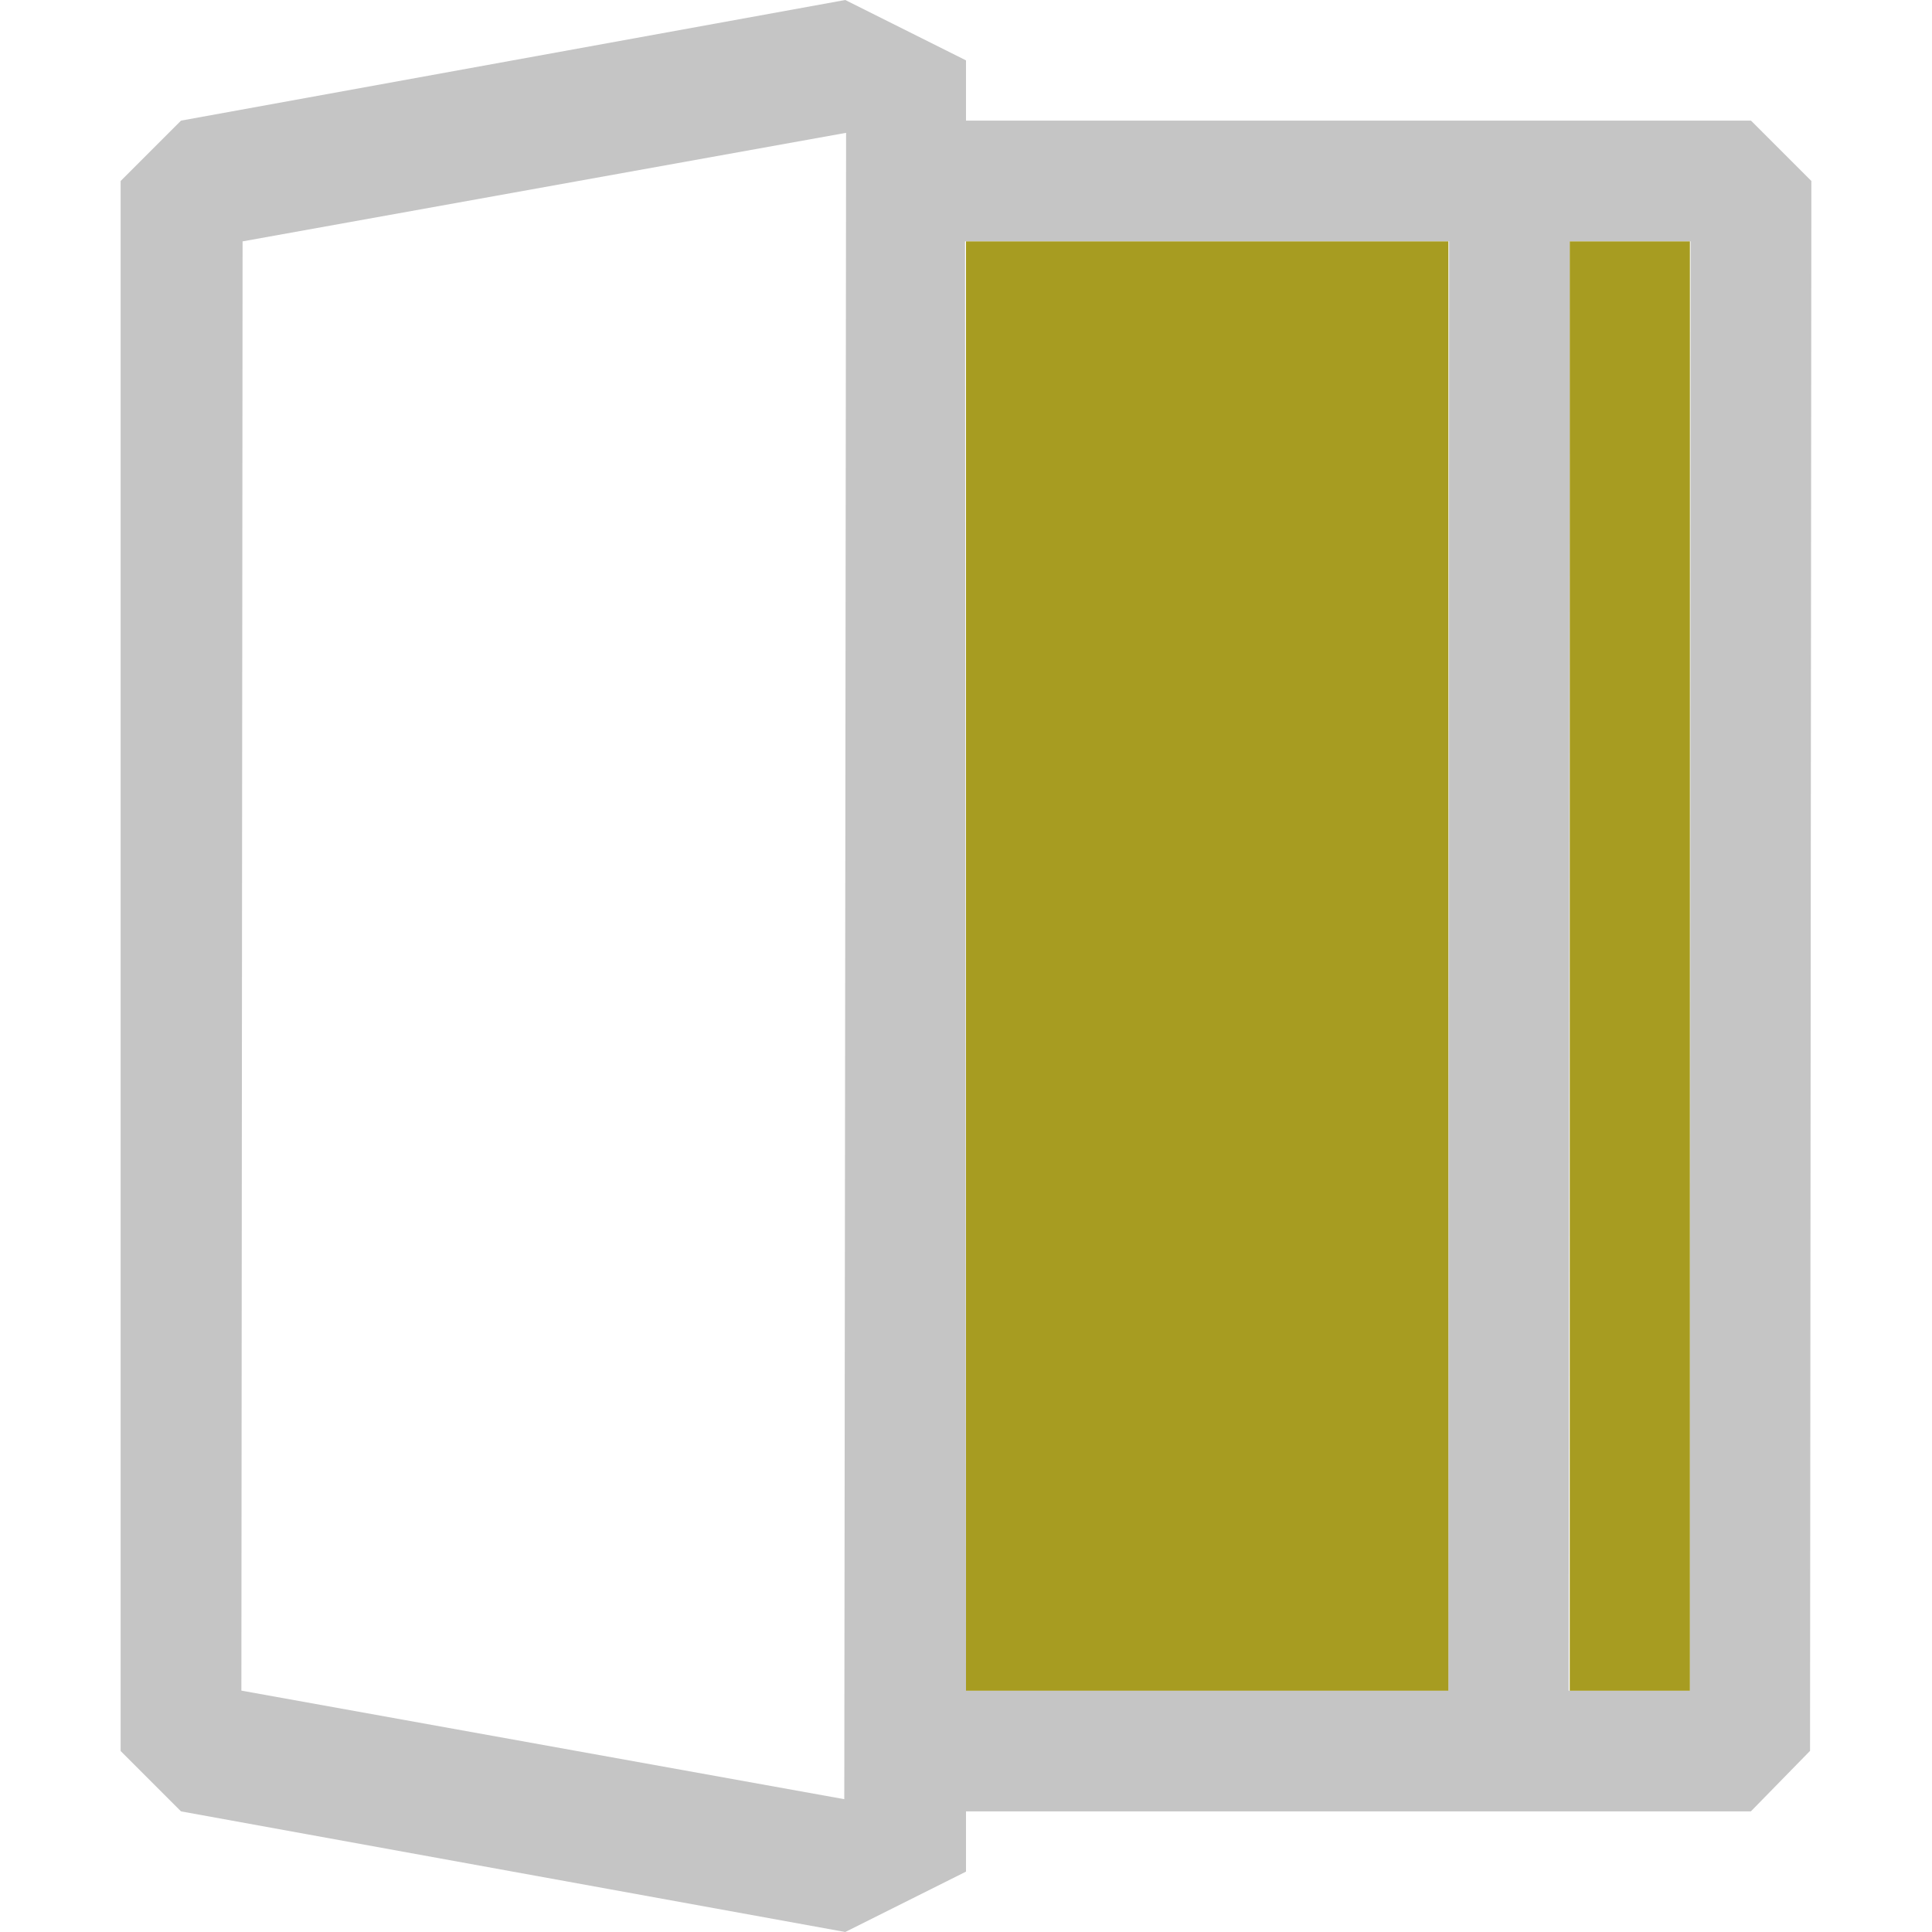
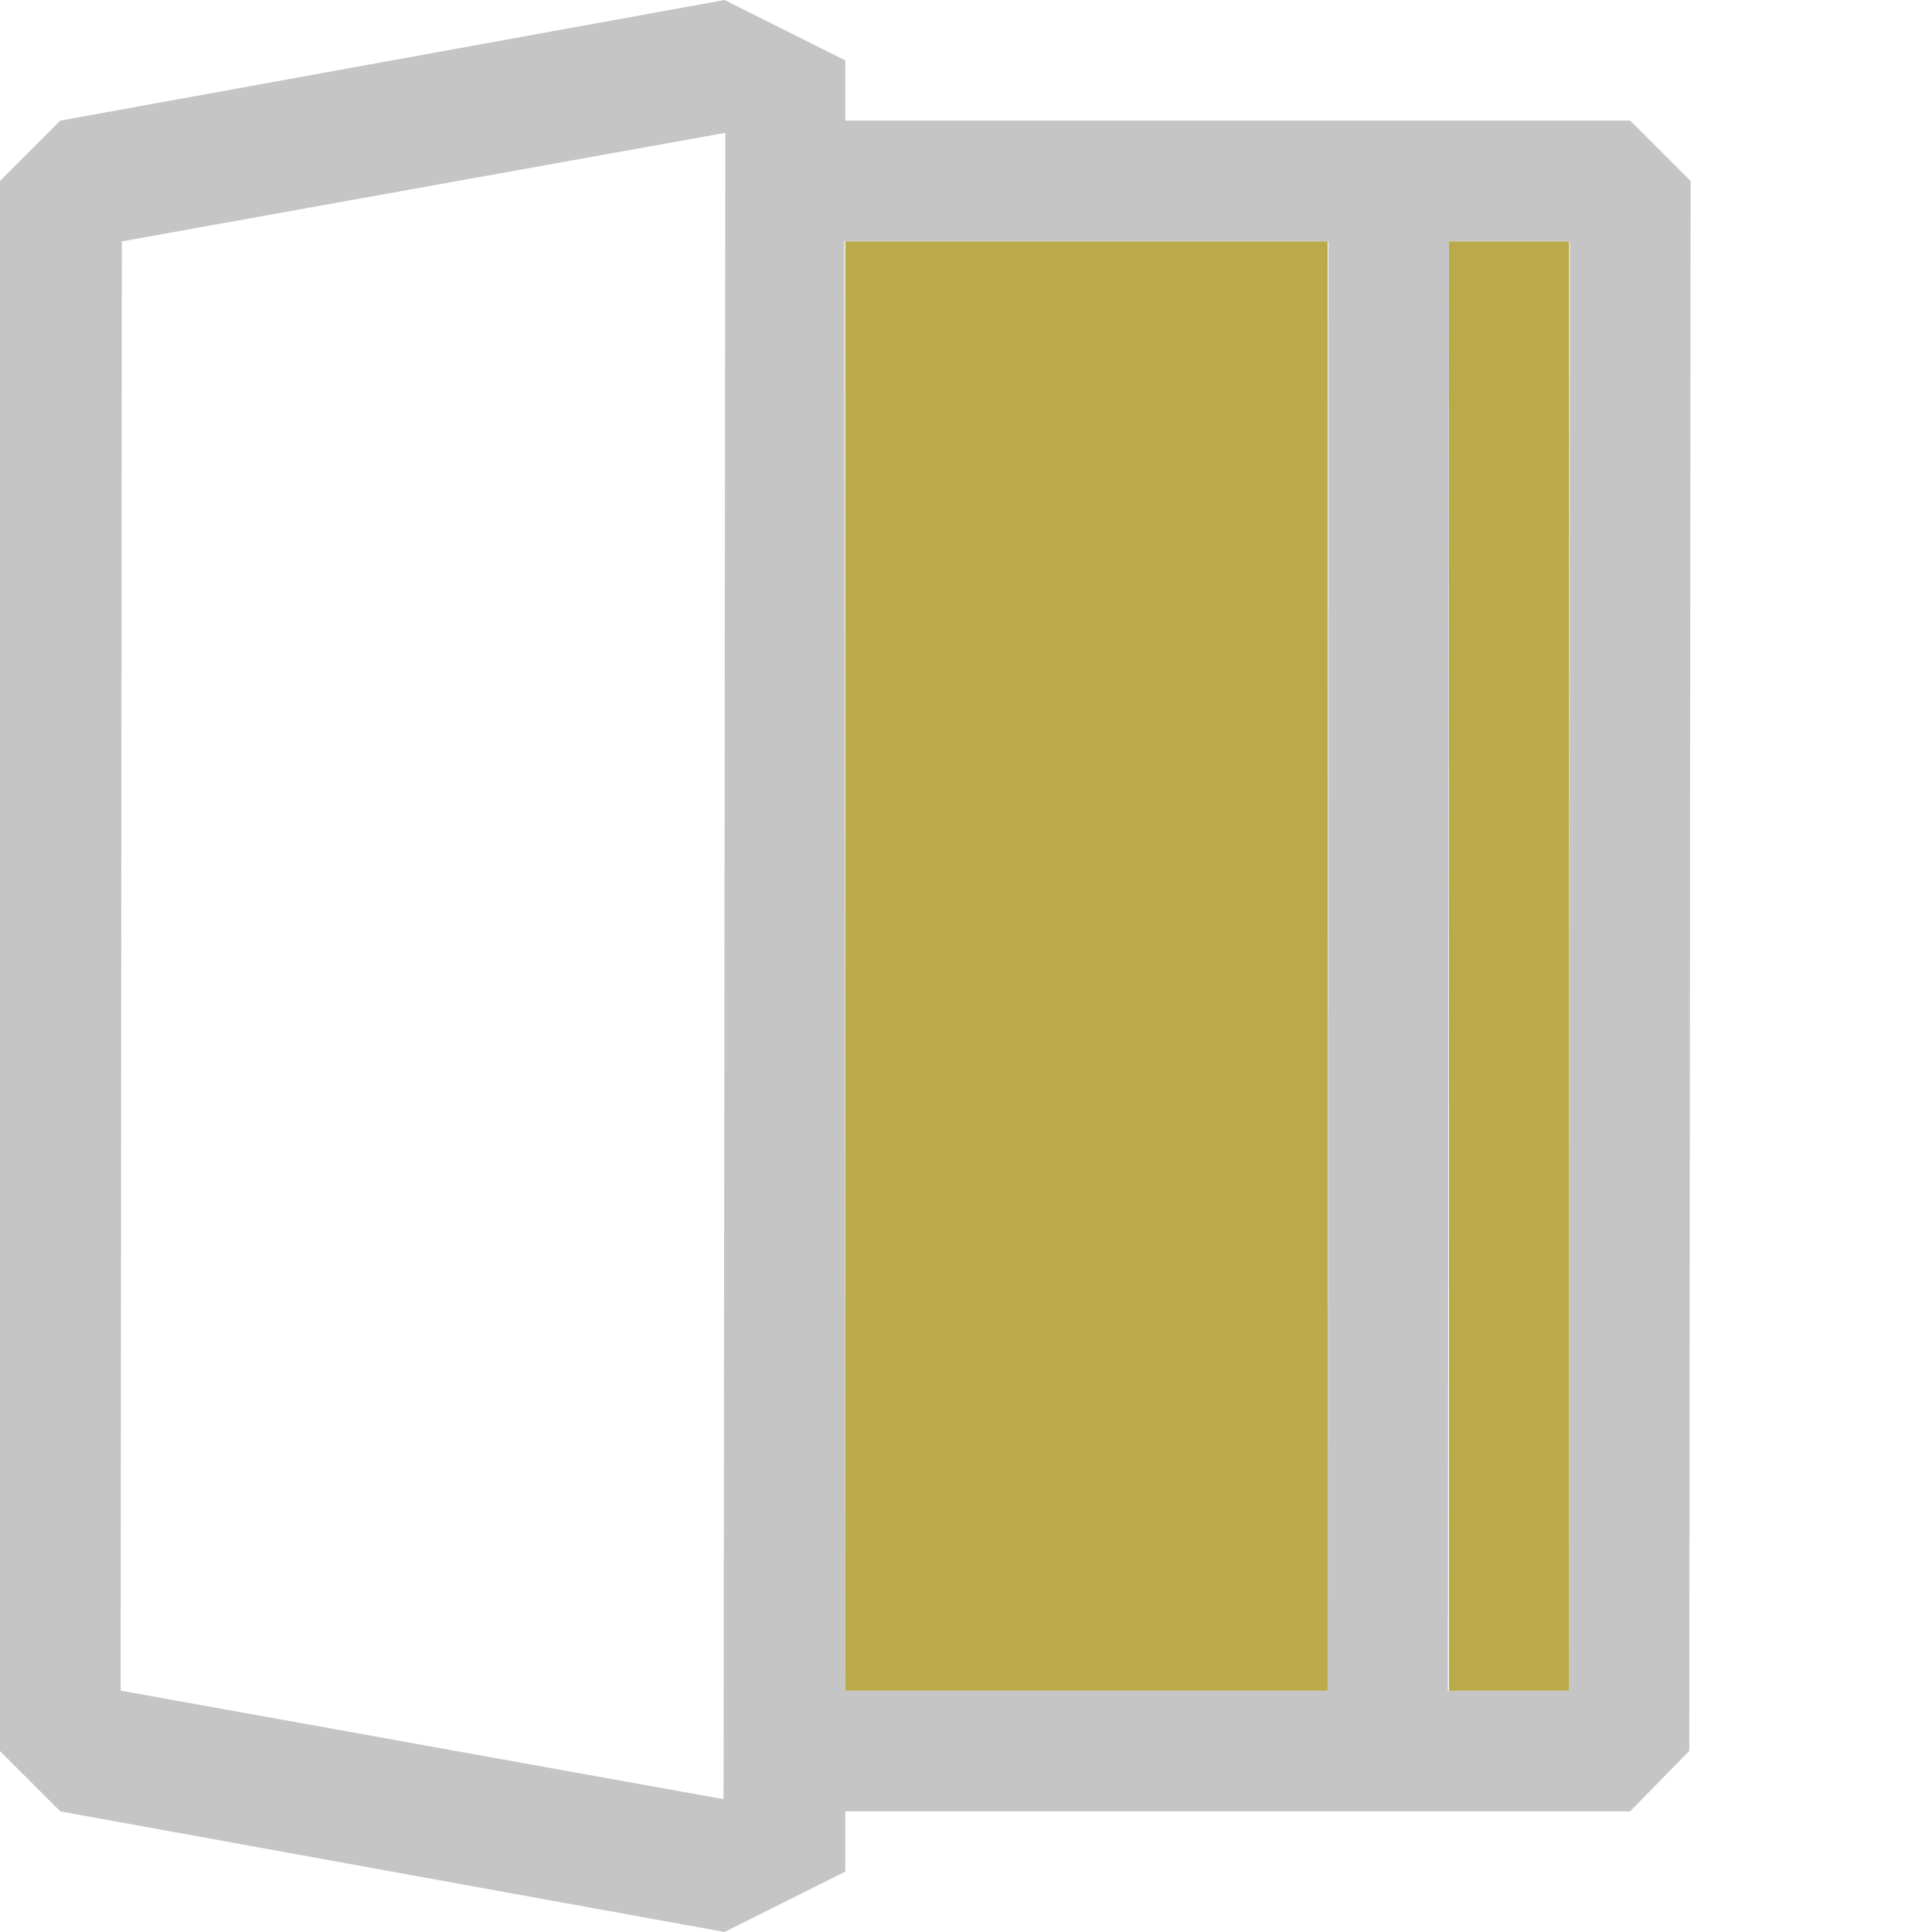
<svg xmlns="http://www.w3.org/2000/svg" width="16px" height="16px" viewBox="0 0 16 16" version="1.1" xml:space="preserve" style="fill-rule:evenodd;clip-rule:evenodd;stroke-linejoin:round;stroke-miterlimit:2;">
-   <path d="M14.5,15.001L8,15.001L8,15.5L7,16L1.499,15.001L0.999,14.501L0.999,1.499L1.499,0.999L7,0L8,0.5L8,0.999L14.501,0.999L15.001,1.499L14.99,14.5L14.5,15.001ZM6.992,14.9L7.007,1.1L2.009,1.999L1.999,14.001L6.992,14.9ZM13,1.999L14.001,1.999L13.995,14.002L12.991,14.002L13,1.999ZM12.001,1.999L7.992,1.999L8,14.002L11.995,14.002L12.001,1.999Z" style="fill:rgb(197,197,197);" />
-   <path d="M11.995,1.999L8,1.999L8,14.002L11.995,14.002L11.995,1.999ZM13.995,1.999L13,1.999L13,14.002L13.995,14.002L13.995,1.999Z" style="fill:rgb(167,156,33);" />
+   <g transform="matrix(1,0,0,1,-1,0)">
+     <path d="M14.5,15.001L8,15.001L8,15.5L7,16L1.499,15.001L0.999,14.501L0.999,1.499L1.499,0.999L7,0L8,0.5L8,0.999L14.501,0.999L15.001,1.499L14.99,14.5L14.5,15.001ZM6.992,14.9L7.007,1.1L2.009,1.999L1.999,14.001L6.992,14.9ZM13,1.999L14.001,1.999L13.995,14.002L12.991,14.002L13,1.999ZM12.001,1.999L7.992,1.999L8,14.002L11.995,14.002L12.001,1.999Z" style="fill:rgb(197,197,197);" />
+   </g>
+   <g transform="matrix(1,0,0,1,-1,0)">
+     <path d="M11.995,1.999L8,1.999L8,14.002L11.995,14.002L11.995,1.999ZM13.995,1.999L13,1.999L13,14.002L13.995,14.002L13.995,1.999Z" style="fill:rgb(187,170,73);" />
+   </g>
</svg>
